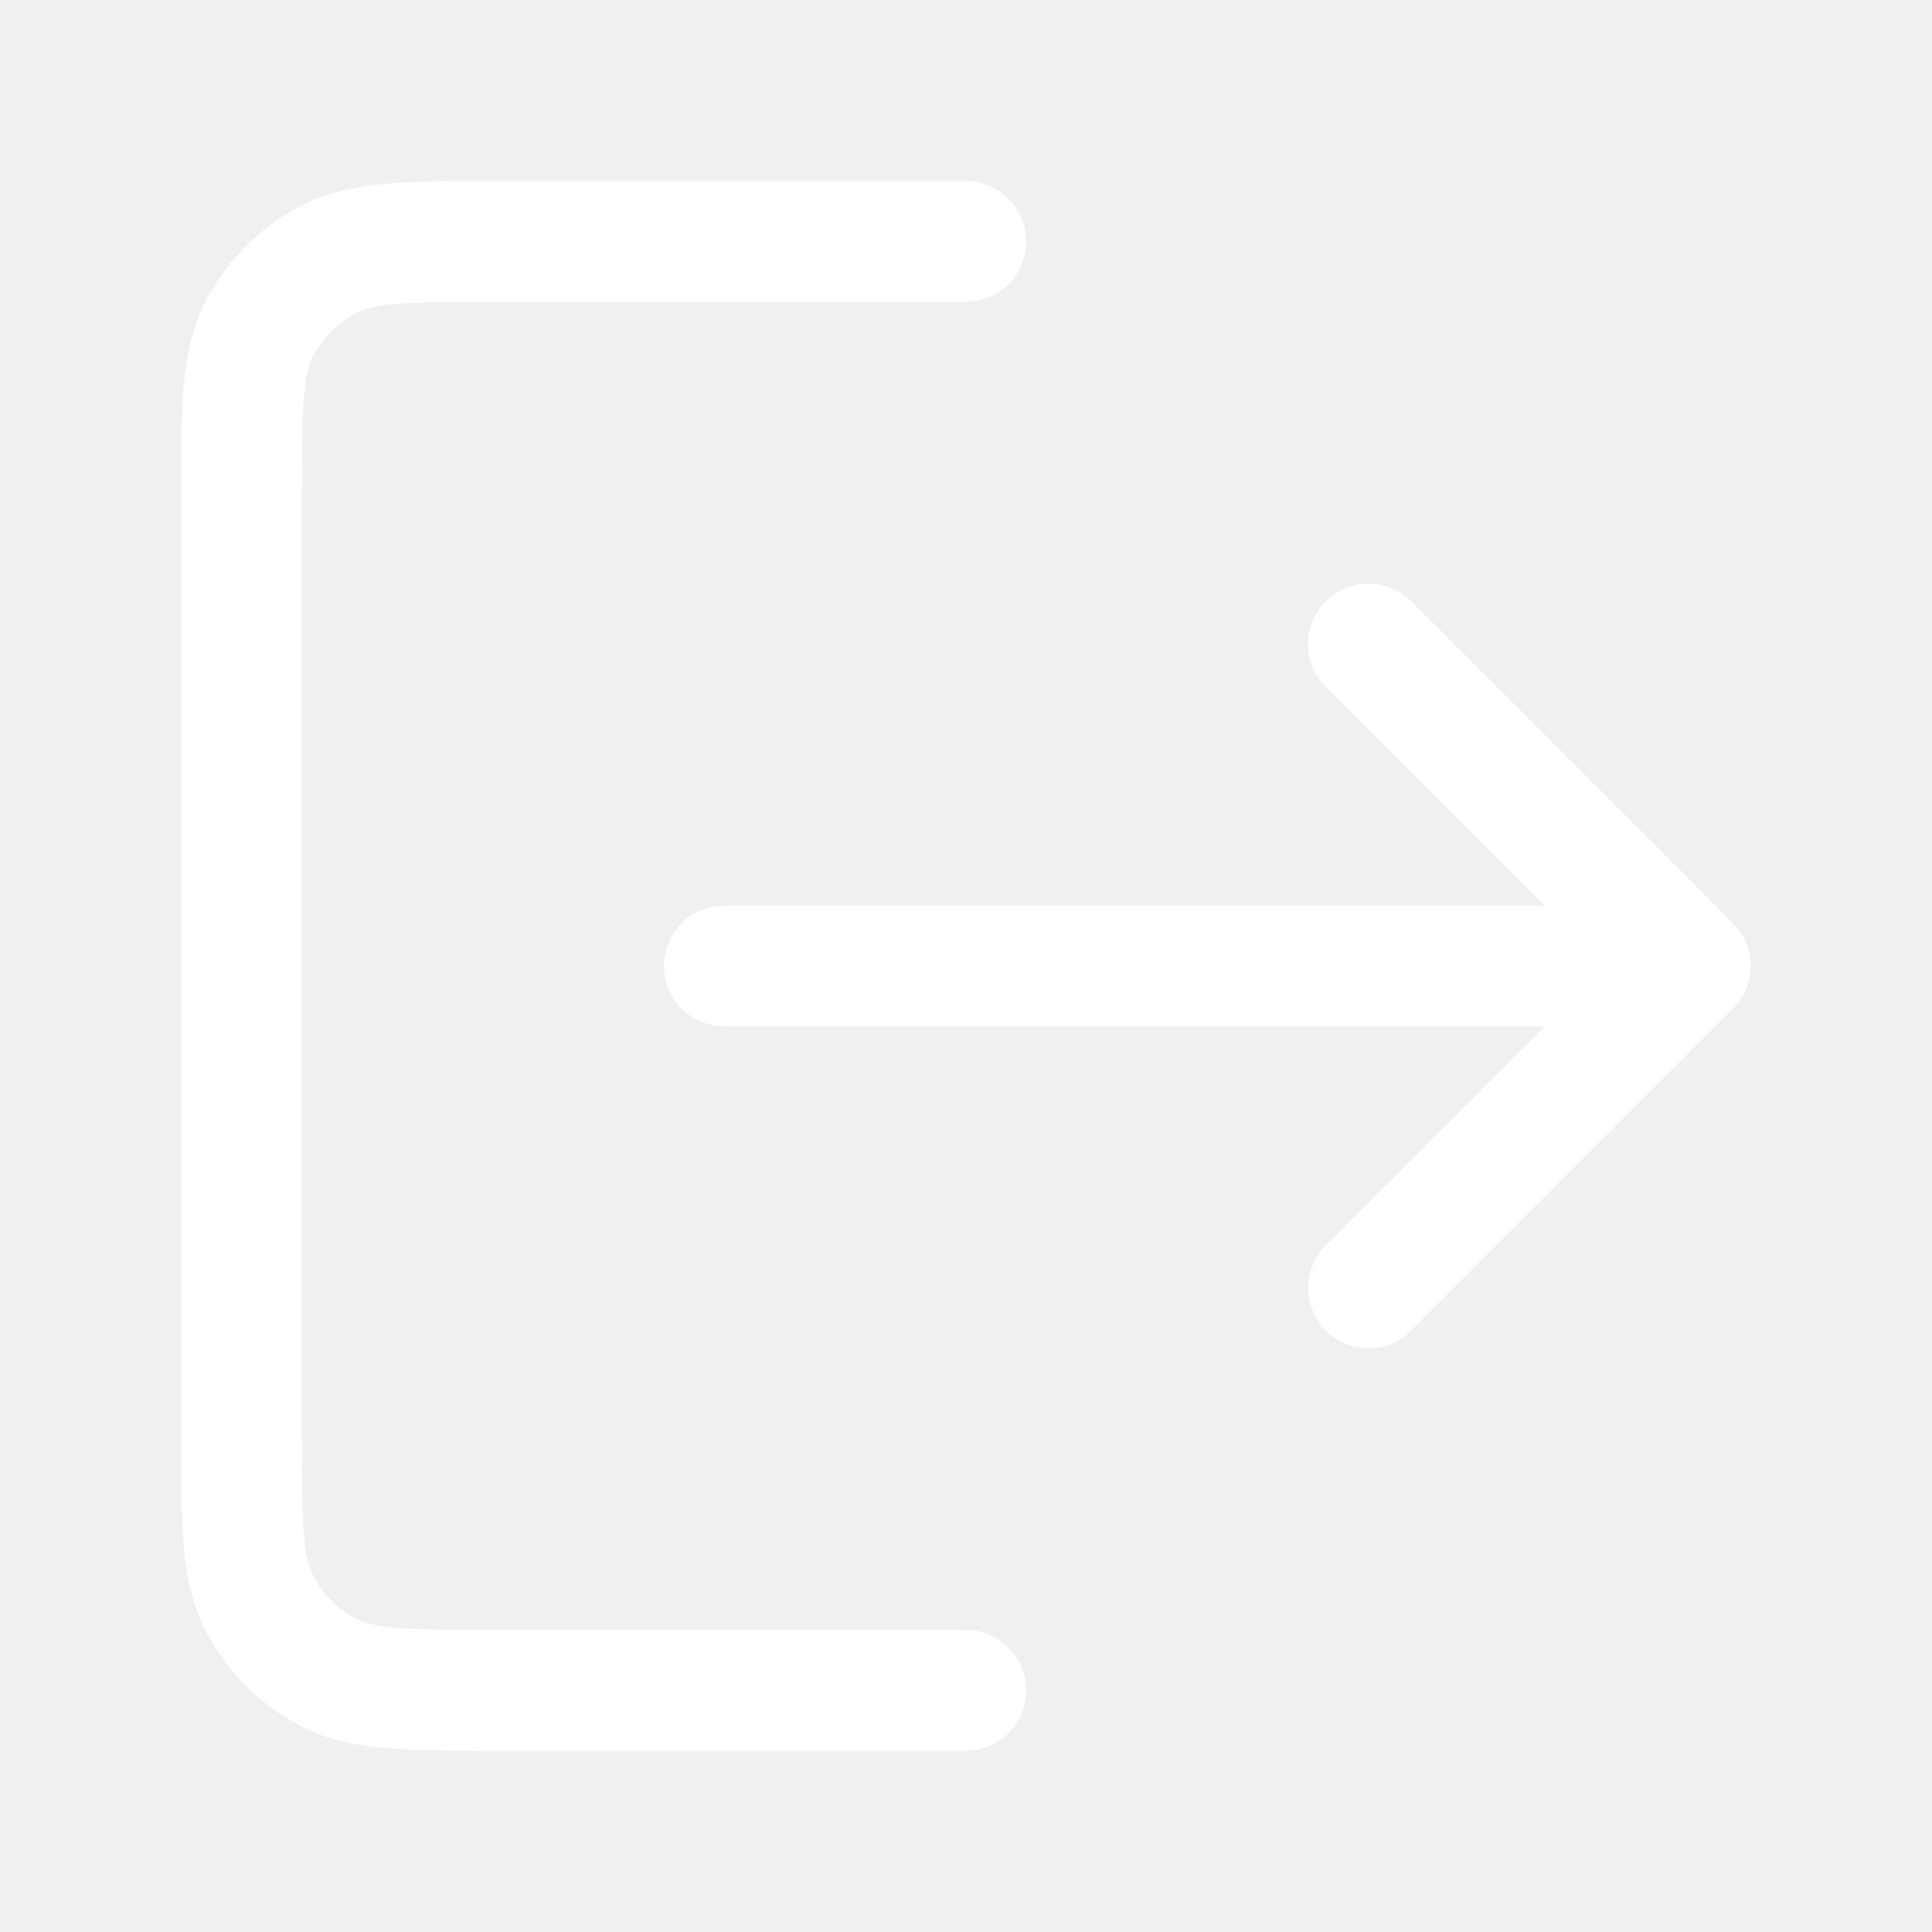
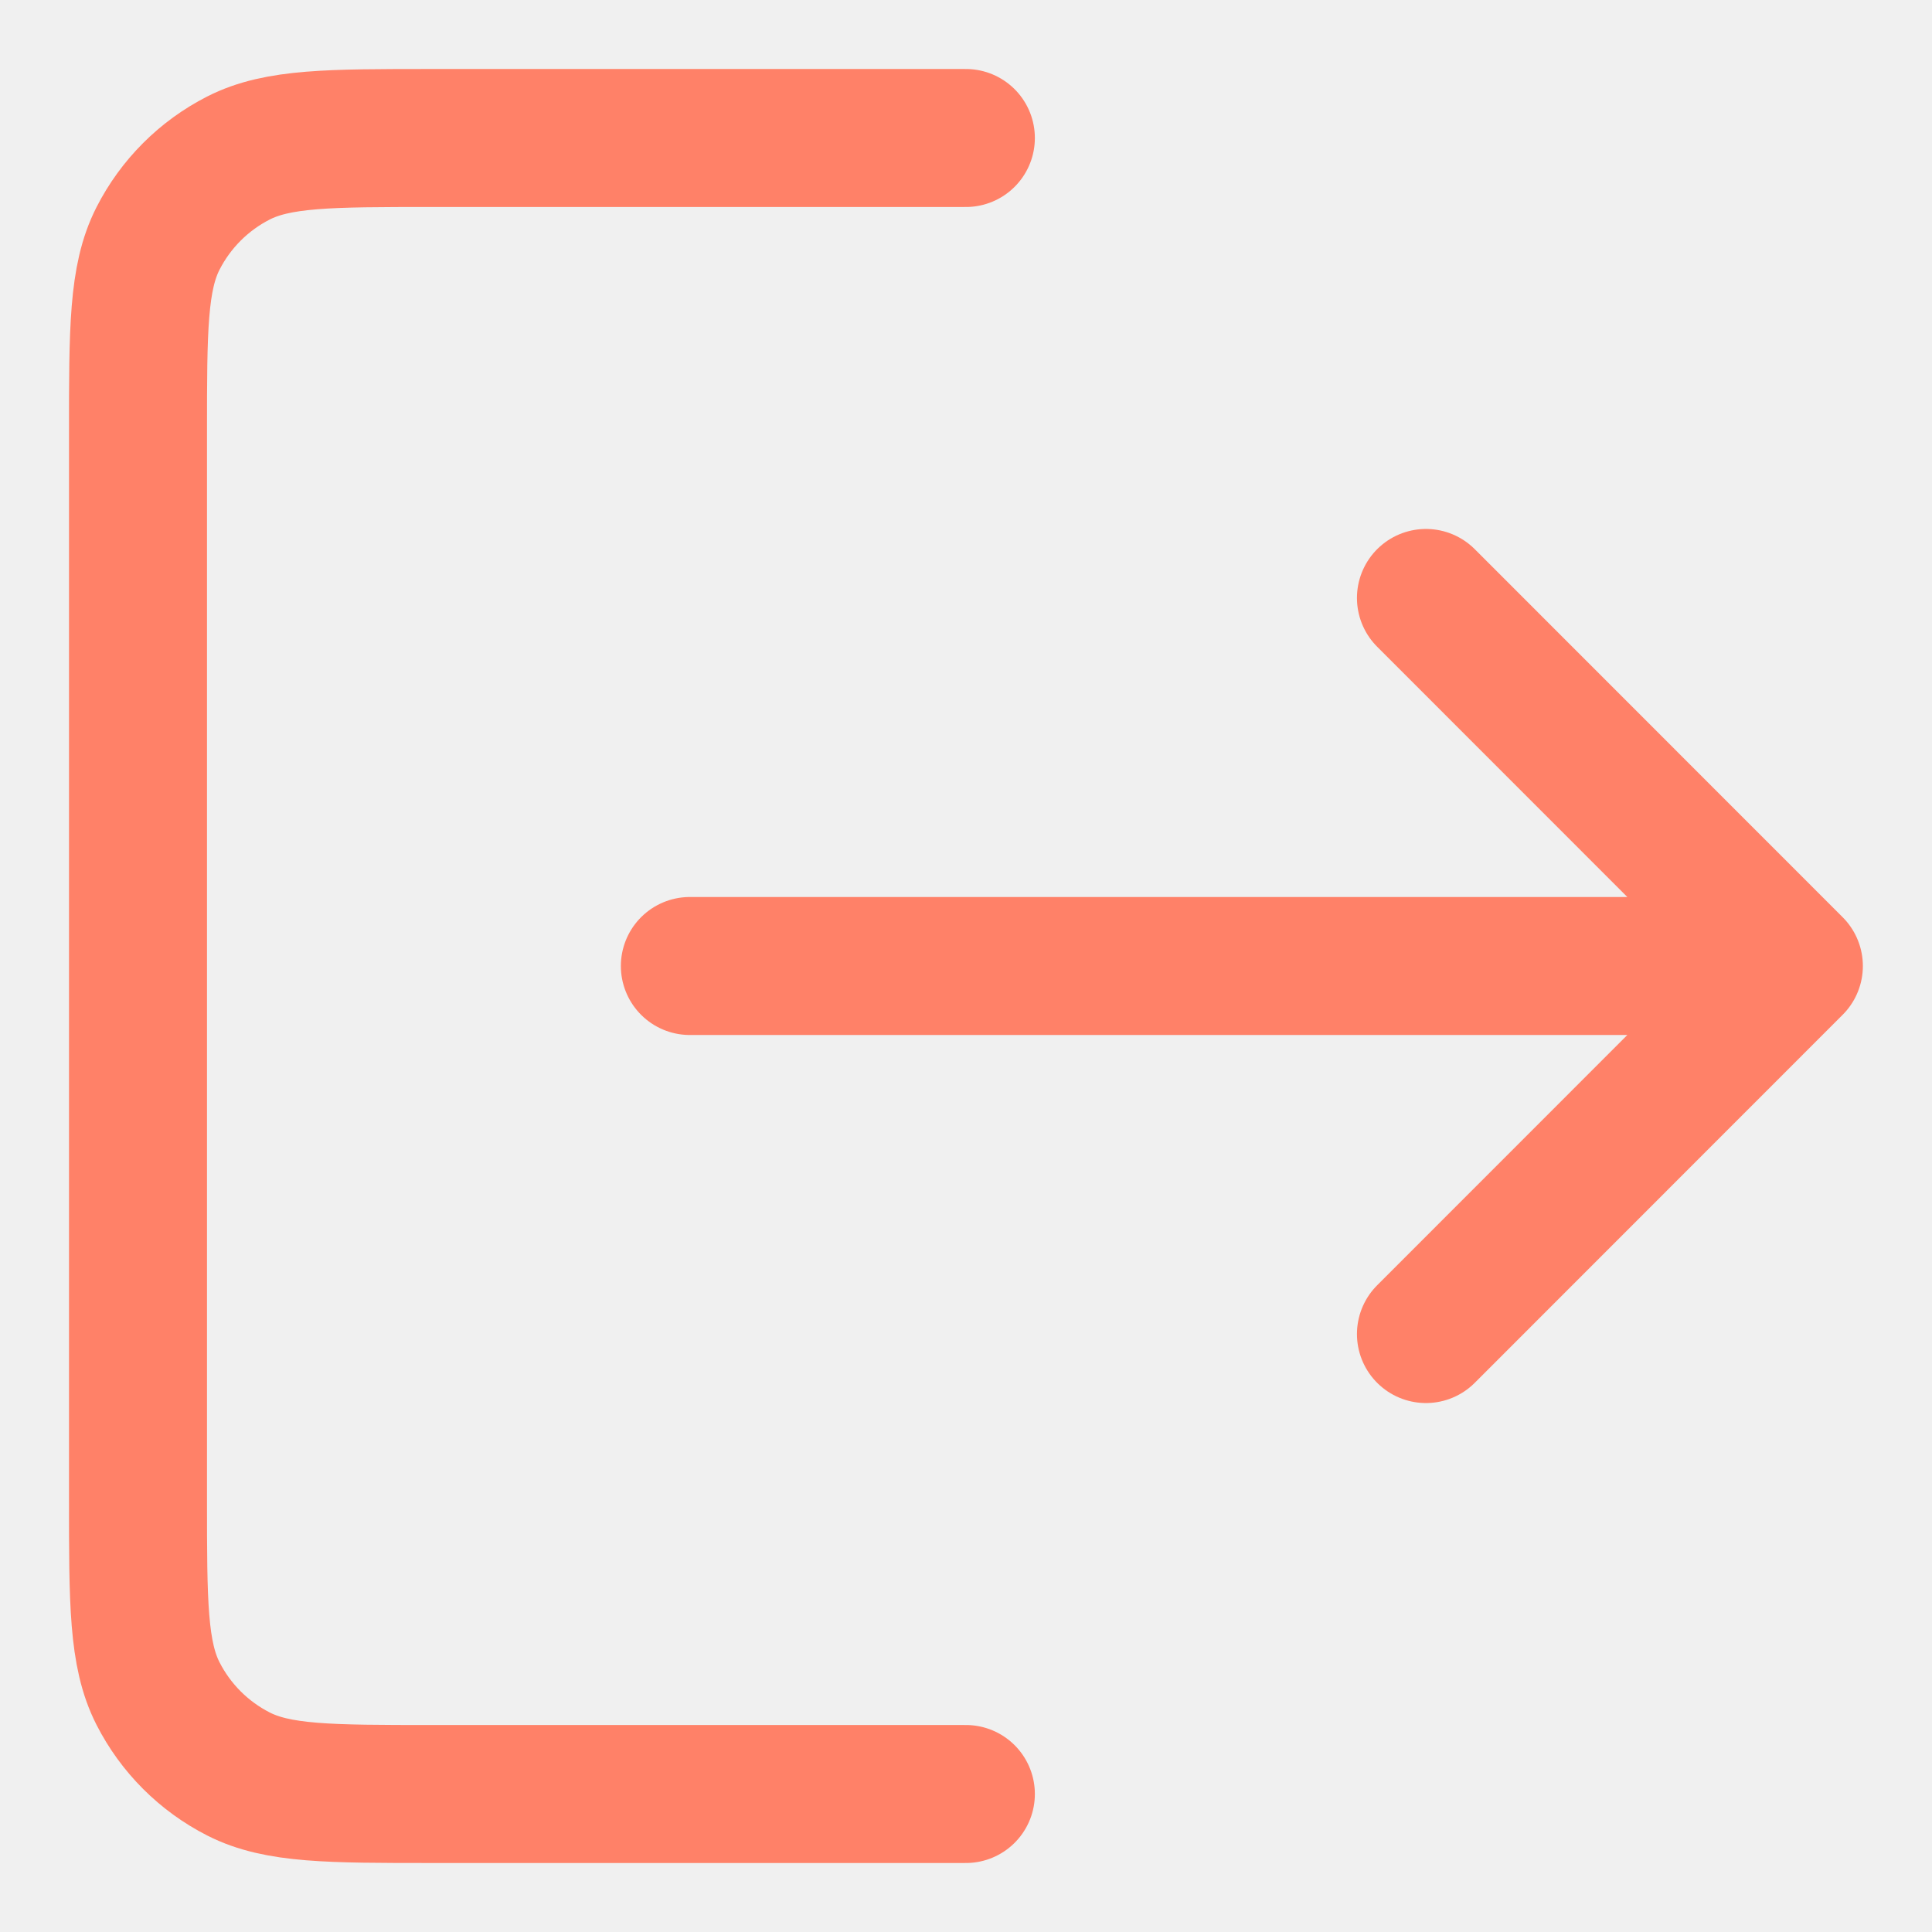
- <svg xmlns="http://www.w3.org/2000/svg" width="16" height="16" viewBox="0 0 16 16" fill="none">
-   <path d="M11.333 5.333L13.999 8M13.999 8L11.333 10.666M13.999 8H5.999M7.999 2H4.133C3.387 2 3.013 2 2.728 2.145C2.477 2.273 2.273 2.477 2.145 2.728C2 3.013 2 3.386 2 4.133V11.866C2 12.613 2 12.986 2.145 13.271C2.273 13.522 2.477 13.726 2.728 13.854C3.013 13.999 3.387 13.999 4.133 13.999H7.999" stroke="white" stroke-linecap="round" stroke-linejoin="round" />
+ <svg xmlns="http://www.w3.org/2000/svg" width="14" height="14" viewBox="0 0 14 14" fill="none">
+   <path d="M10.333 4.333L12.999 7M12.999 7L10.333 9.667M12.999 7H4.999M6.999 1H3.133C2.387 1 2.013 1 1.728 1.145C1.477 1.273 1.273 1.477 1.145 1.728C1 2.013 1 2.387 1 3.133V10.867C1 11.613 1 11.987 1.145 12.272C1.273 12.523 1.477 12.727 1.728 12.855C2.013 13 2.387 13 3.133 13H6.999" stroke="#FF8168" stroke-linecap="round" stroke-linejoin="round" />
</svg>
